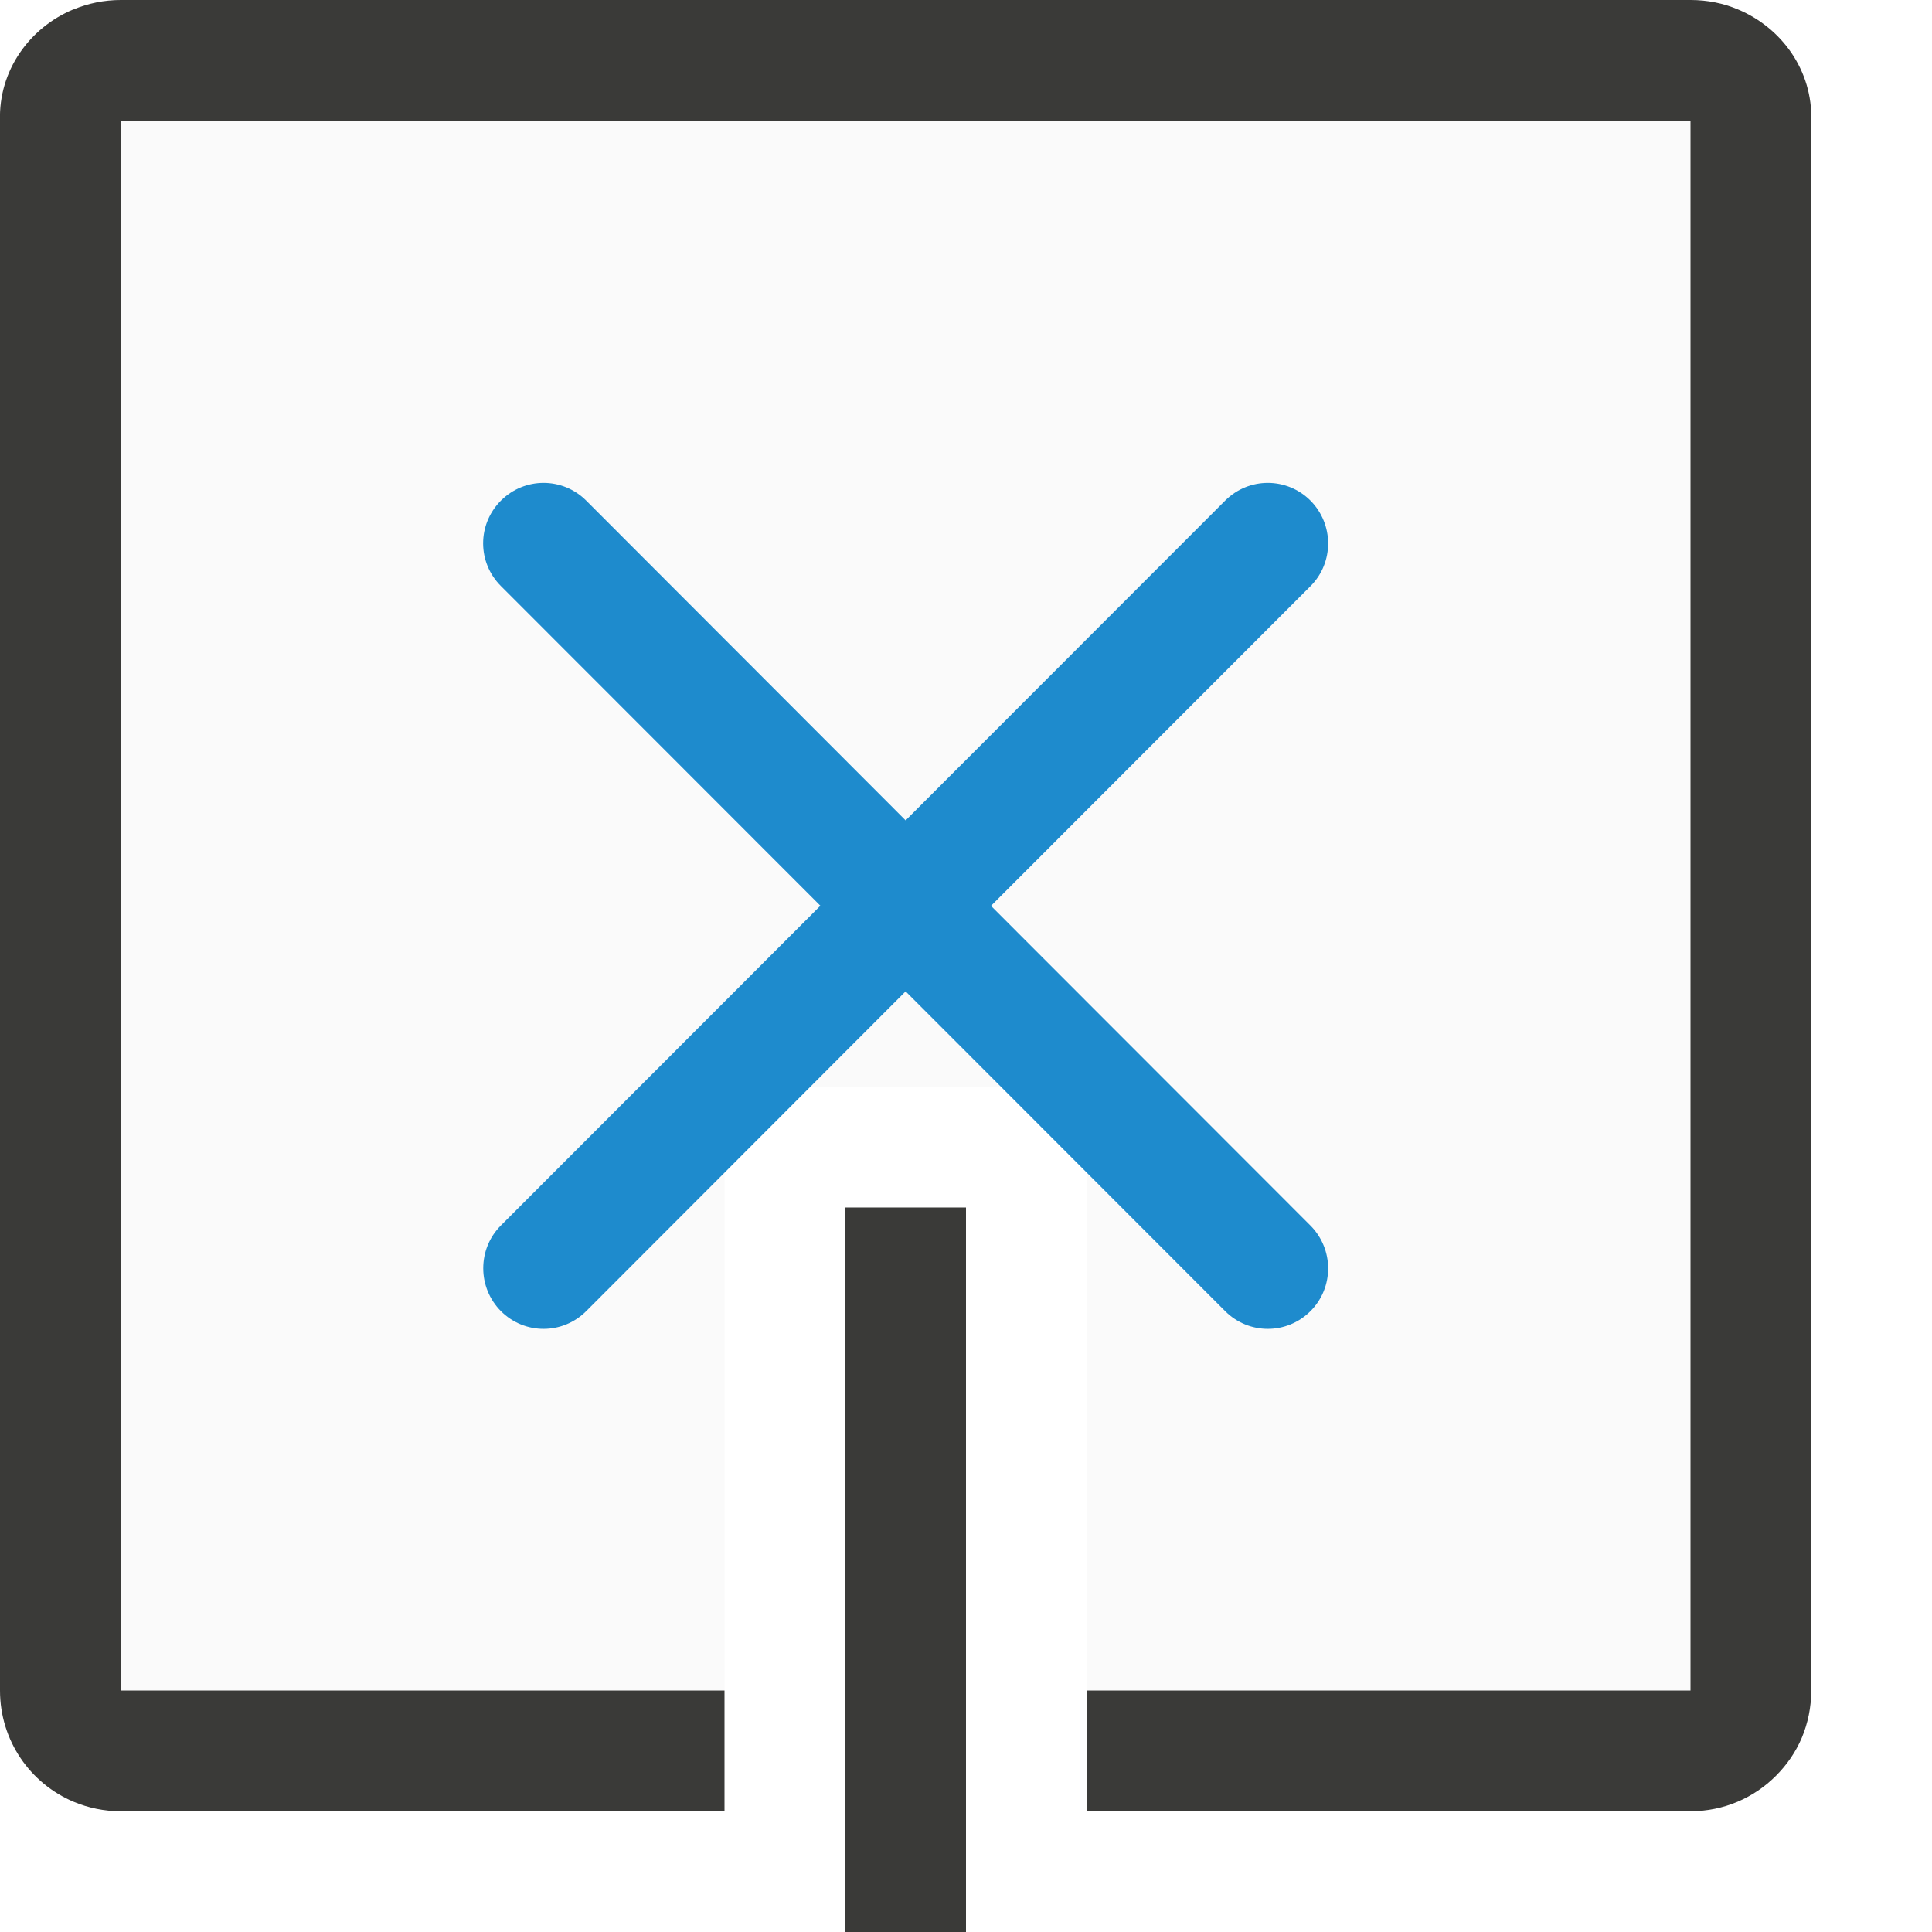
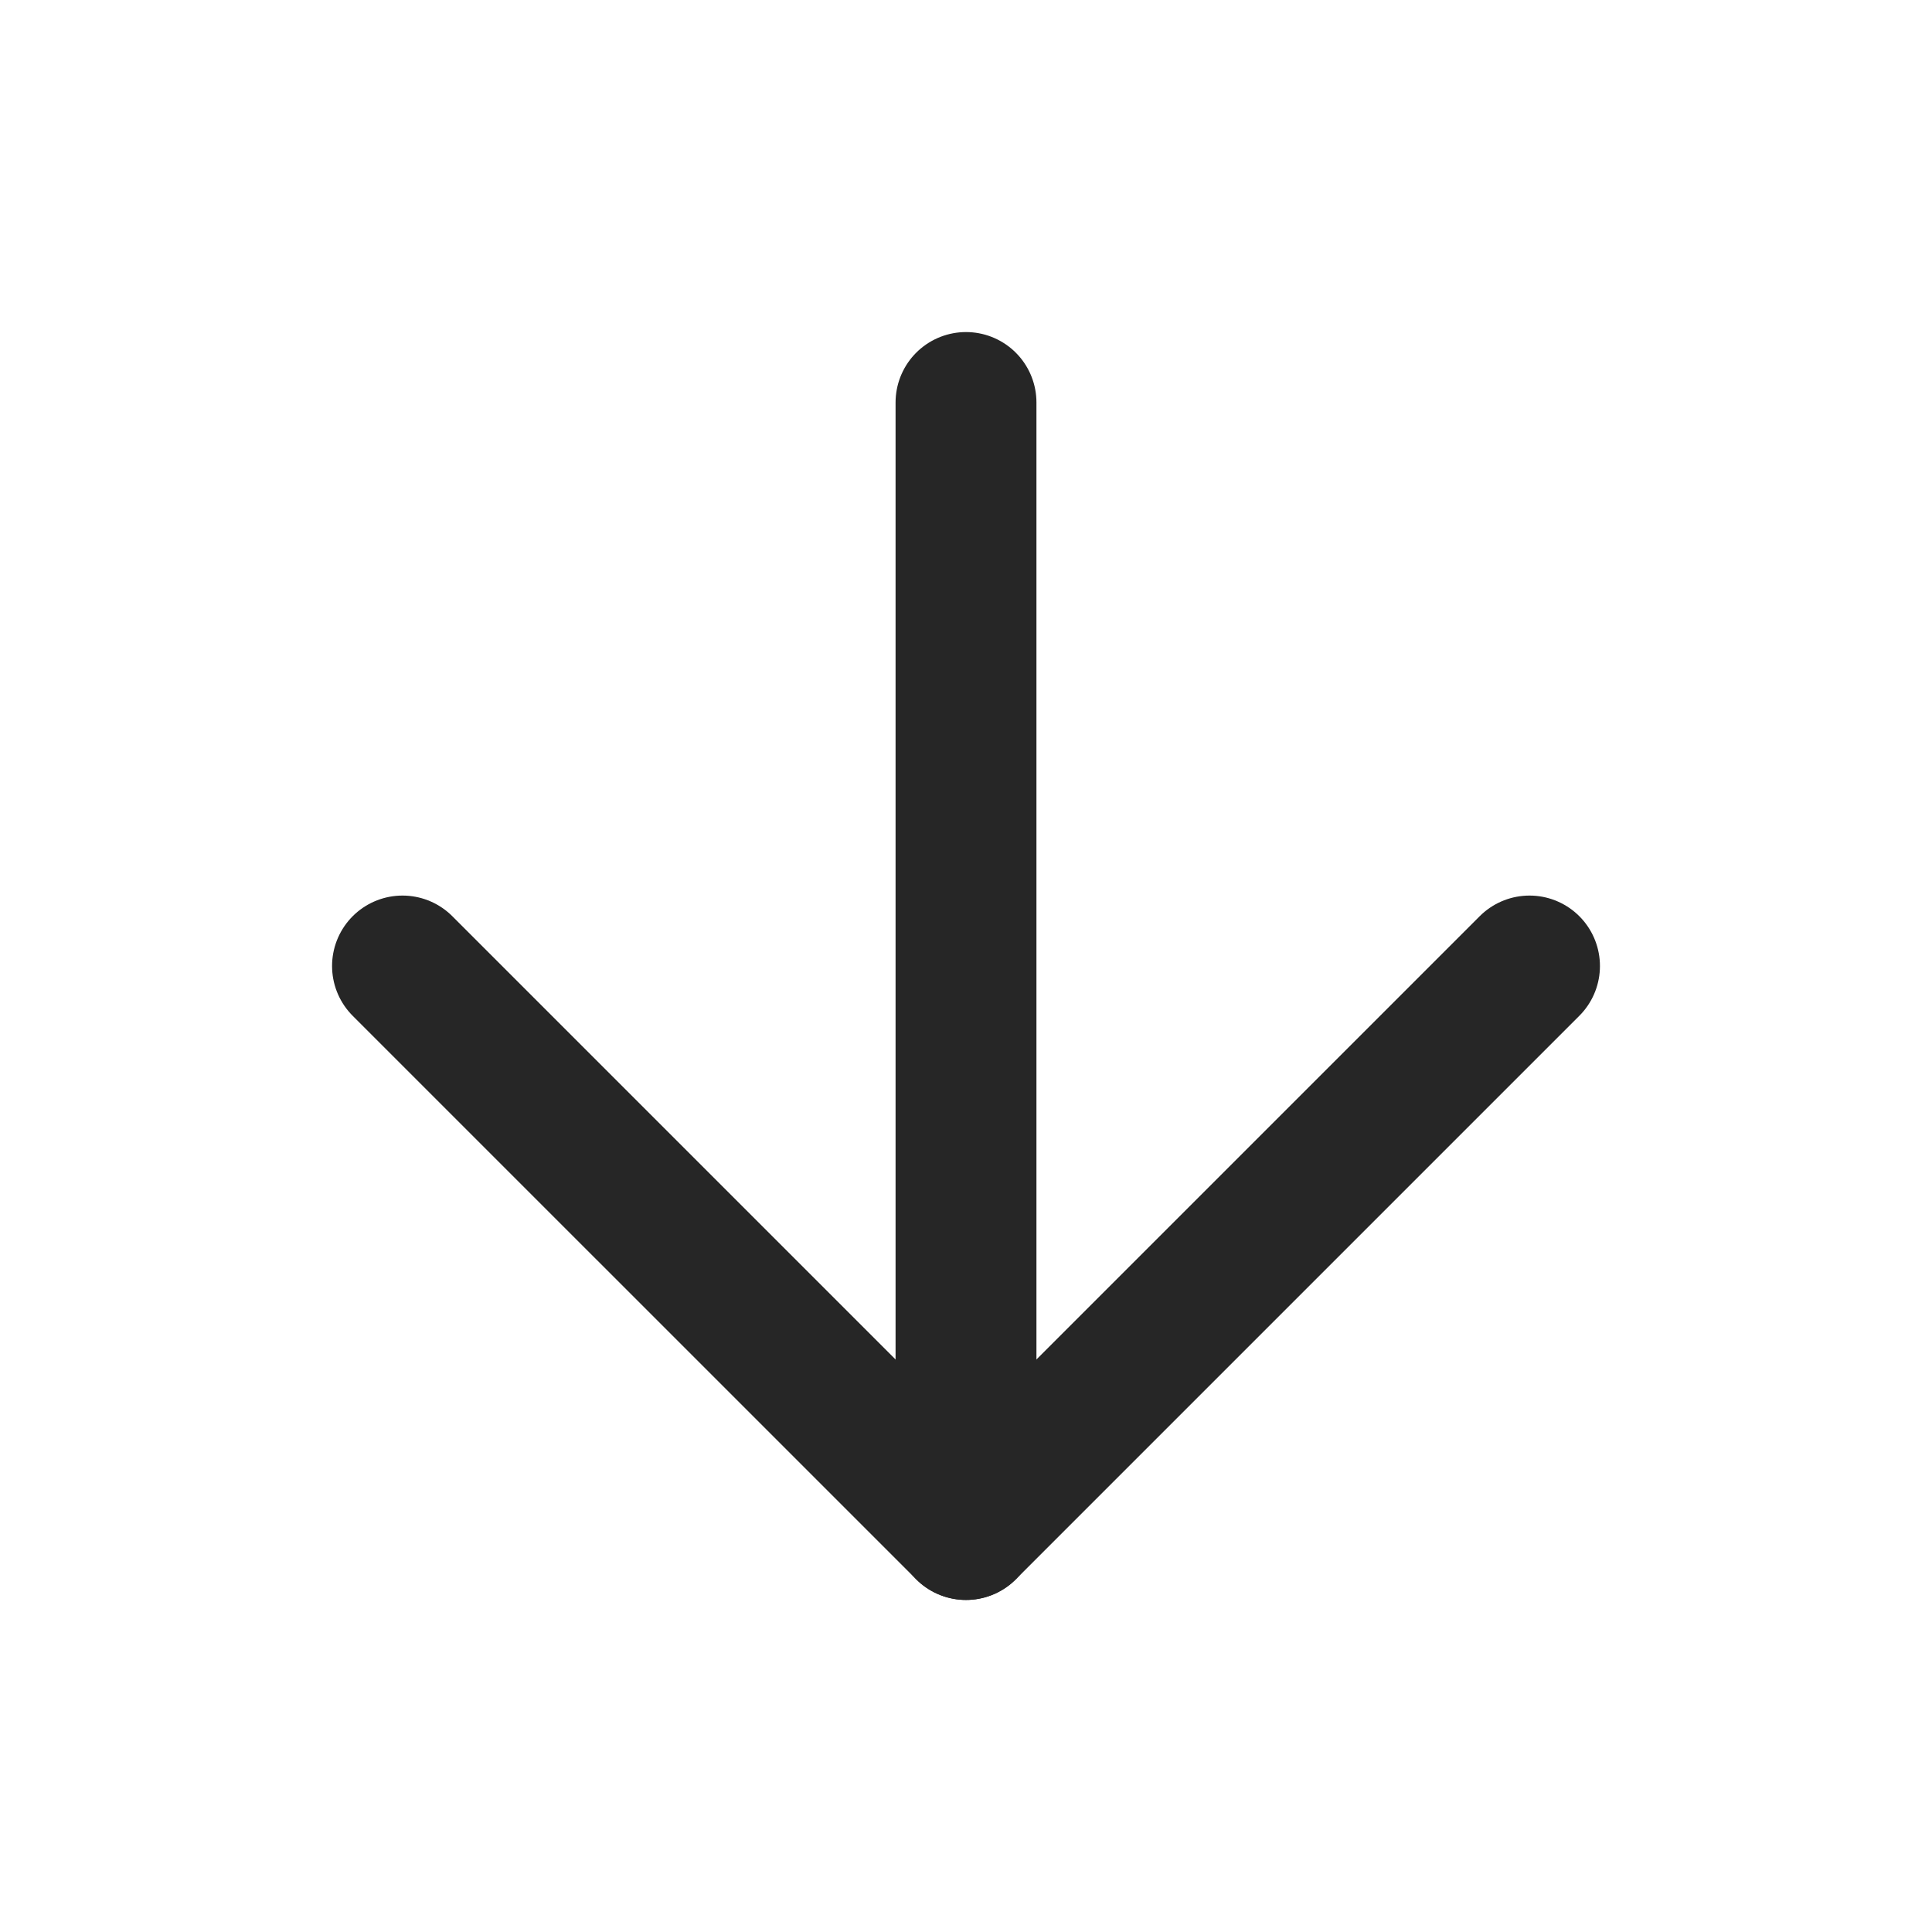
- <svg xmlns="http://www.w3.org/2000/svg" viewBox="0 0 16 16">
-   <g transform="matrix(0 -1 -1 0 16 16)">
-     <path d="m1 1v13h5v-5h3v5h5v-13z" fill="#fafafa" transform="matrix(0 -1 -1 0 16 16)" />
-     <path d="m5.496 11.998c-.128 0-.256-.049-.354-.146-.196-.196-.196-.511 0-.707l2.648-2.645-2.648-2.646c-.196-.196-.196-.511 0-.707.098-.098.226-.146.354-.146.128 0.0.256.049.354.146l2.648 2.646 2.648-2.646c.098-.098.226-.146.354-.146s.256.049.354.146c.196.196.196.511 0 .707l-2.648 2.646 2.648 2.645c.196.196.196.511 0 .707-.196.196-.511.196-.707 0l-2.648-2.646-2.648 2.646c-.098.098-.226.146-.354.146z" fill="#1e8bcd" />
-     <g fill="#3a3a38">
-       <path d="m1 0c-.139 0-.271.028-.391.078h-.002c-.363.151-.62.507-.607.922v13c0 .416.251.771.611.922.12.05.25.078.389.078h5v-1h-5v-13h13v13h-5v1h5c.277 0 .526-.112.707-.293.091-.091.164-.196.215-.316.05-.12.078-.252.078-.391v-13c.013-.415-.244-.77-.607-.922-.12-.051-.253-.078-.393-.078z" transform="matrix(0 -1 -1 0 16 16)" />
-       <path d="m-9-6h1v6h-1z" transform="matrix(0 -1 -1 0 0 0)" />
-     </g>
+ <svg xmlns="http://www.w3.org/2000/svg" width="16" height="16" viewBox="0 0 16 16">
+   <g transform="translate(0 0) scale(0.66667)" fill="none" stroke="#262626" stroke-width="1.75" stroke-linecap="round" stroke-linejoin="round">
+     <path d="M12 5v14" />
+     <path d="m19 12-7 7-7-7" />
  </g>
</svg>
